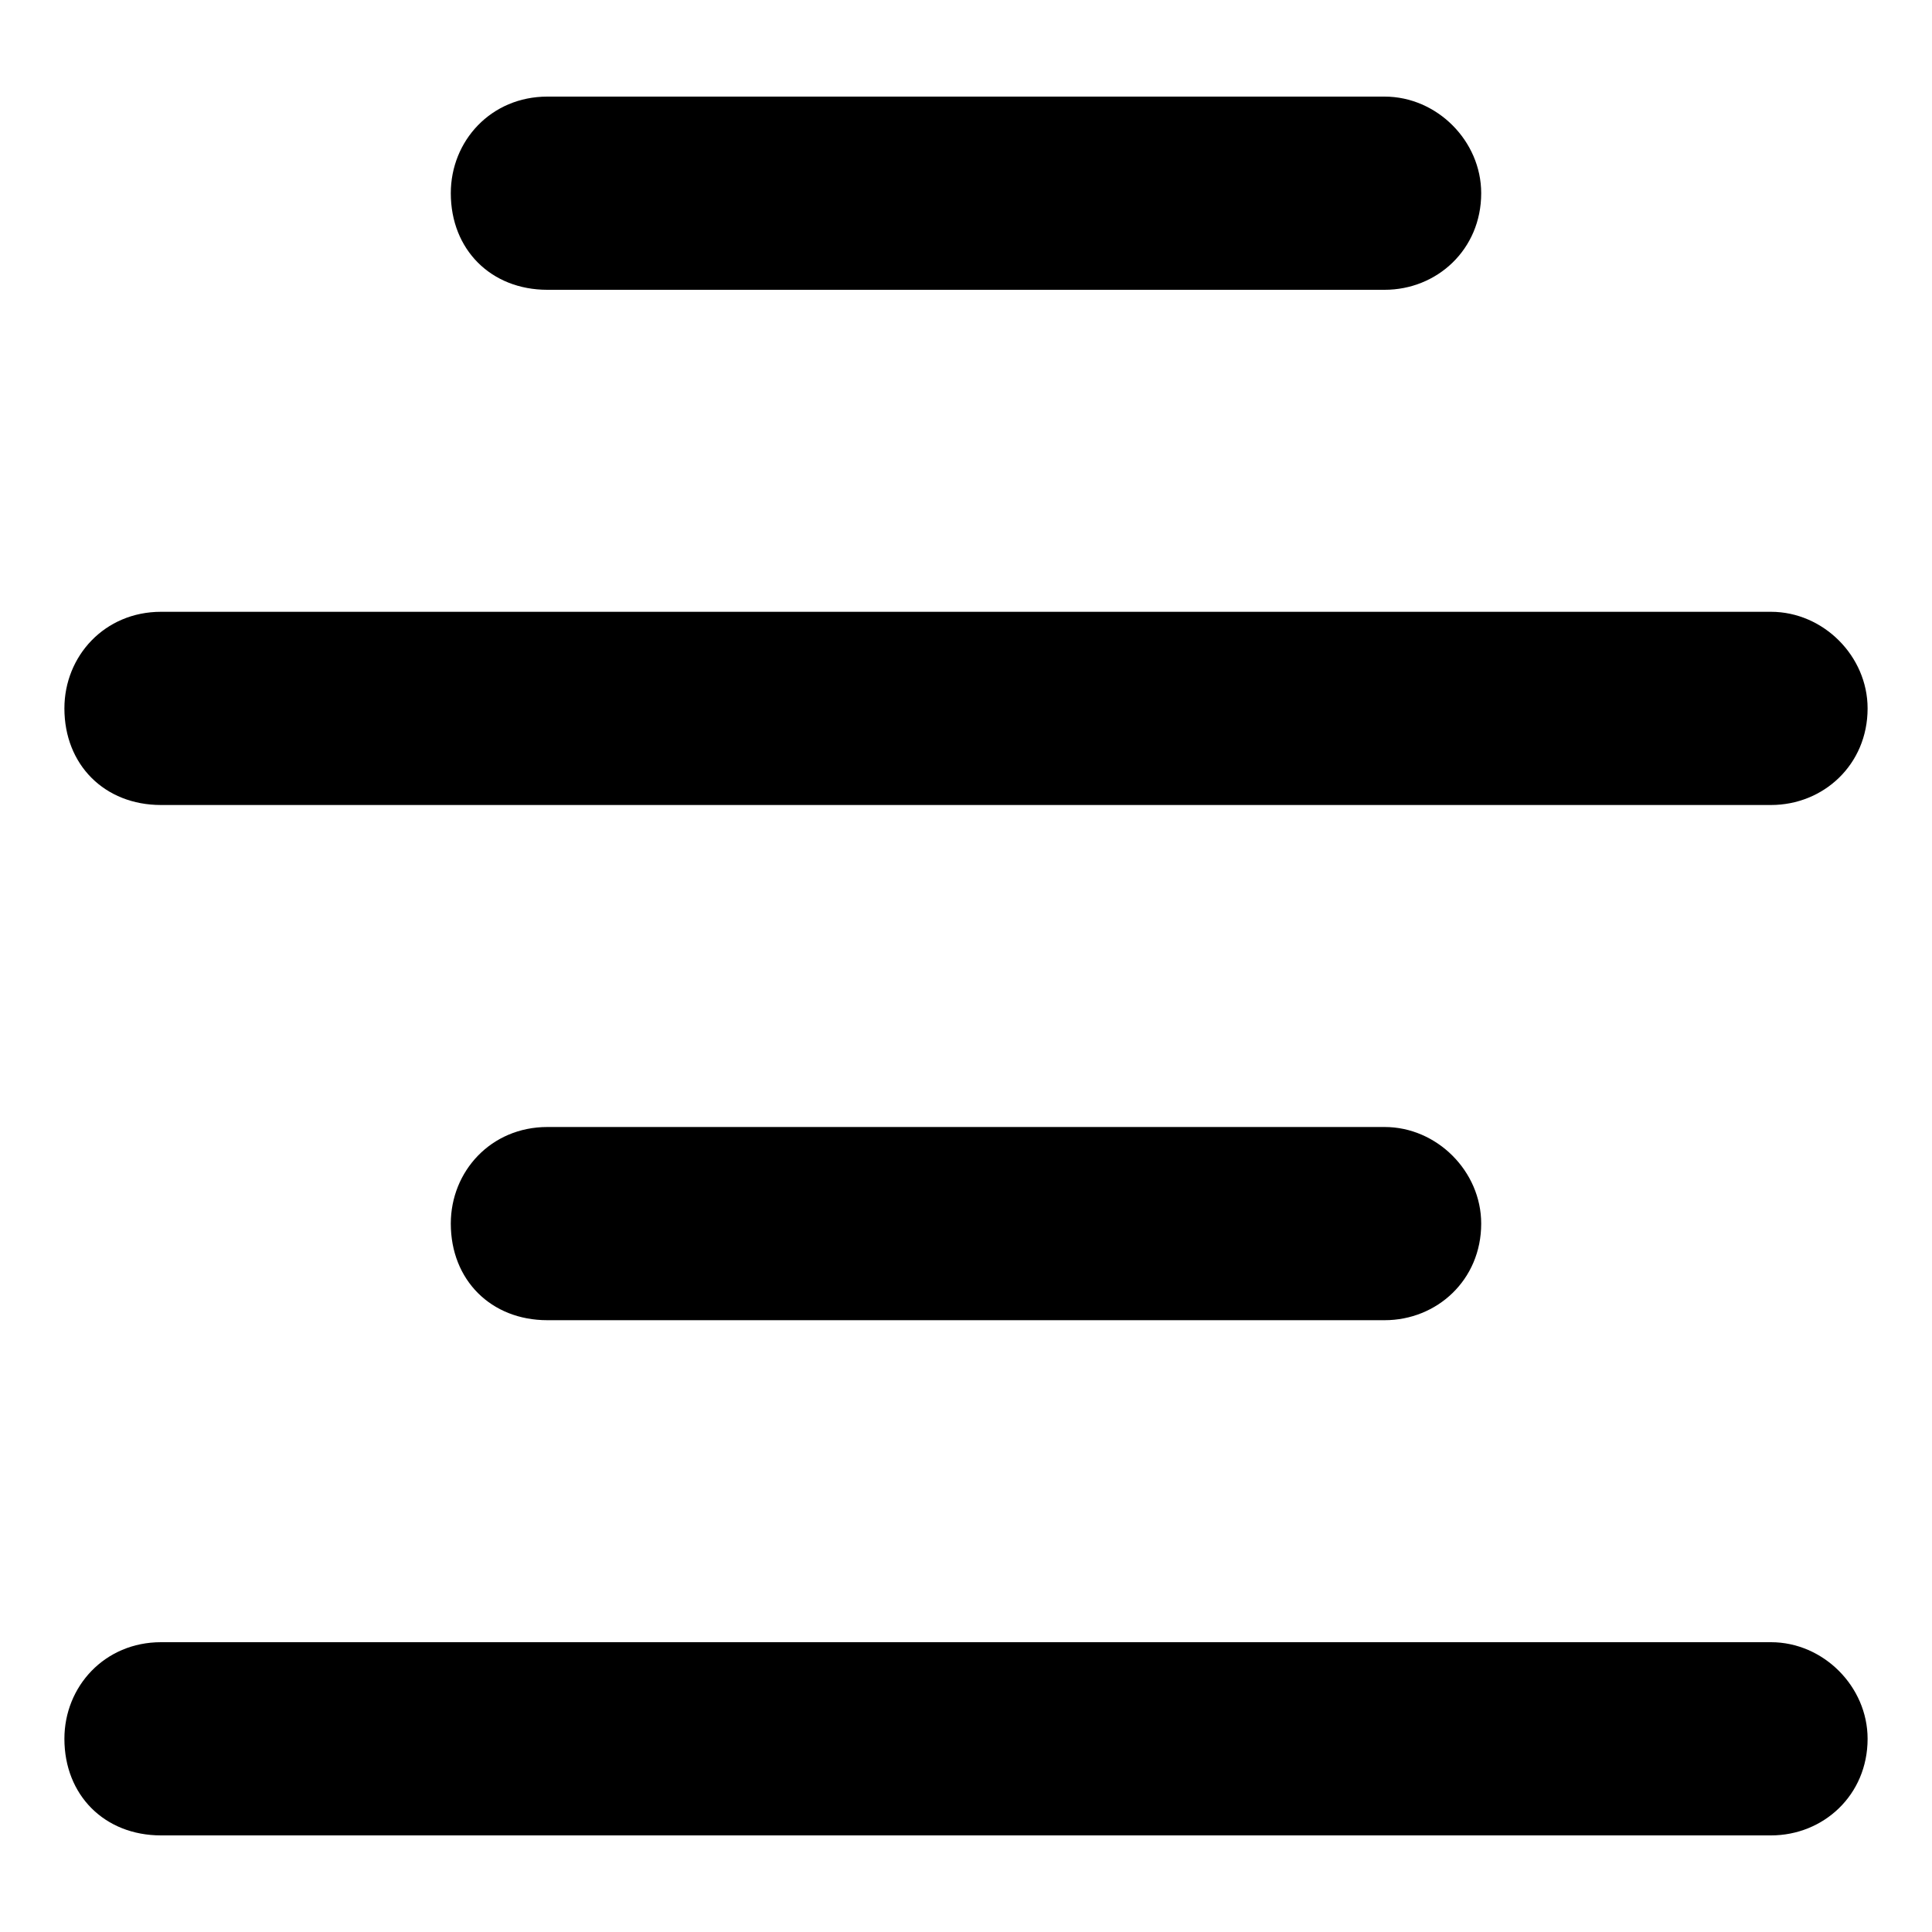
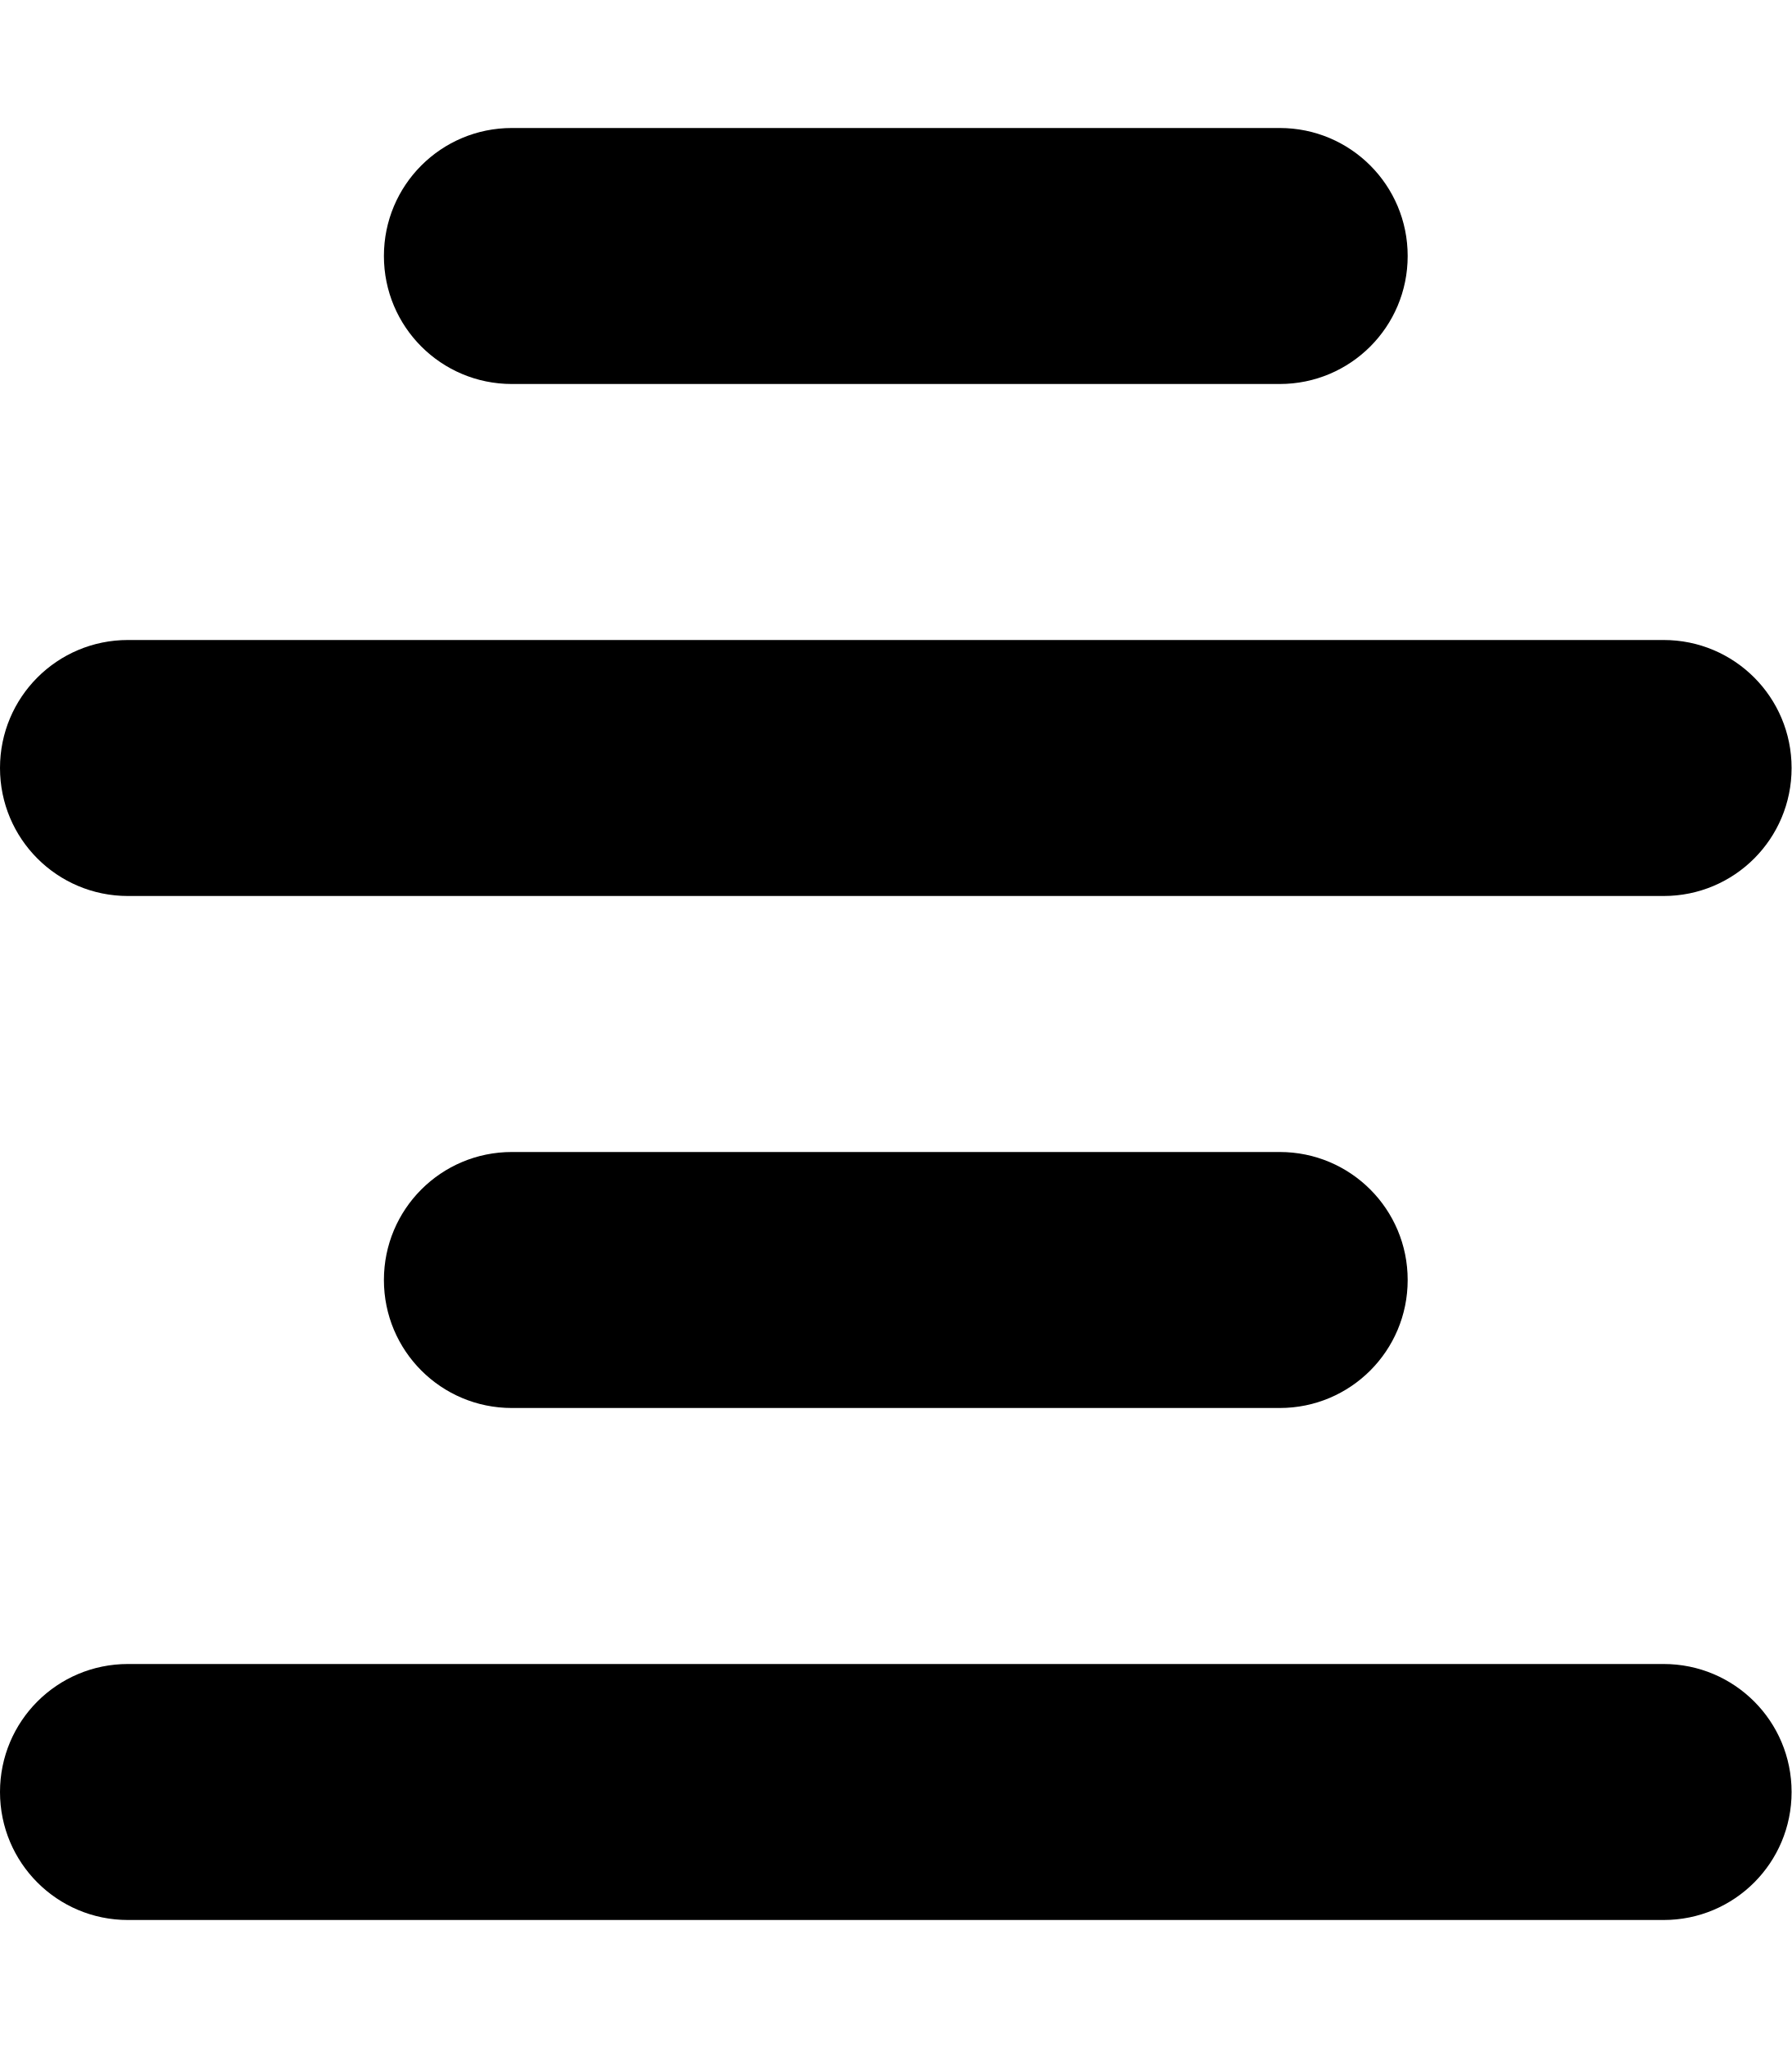
- <svg xmlns="http://www.w3.org/2000/svg" viewBox="0 0 15 15" fill="none">
-   <path d="M10.75 0.75C11.156 0.75 11.5 1.094 11.5 1.5C11.5 1.938 11.156 2.25 10.75 2.25H4.25C3.812 2.25 3.5 1.938 3.5 1.5C3.5 1.094 3.812 0.75 4.25 0.75H10.75ZM13.75 4.75C14.156 4.75 14.5 5.094 14.5 5.5C14.5 5.938 14.156 6.25 13.75 6.25H1.25C0.812 6.25 0.5 5.938 0.5 5.5C0.5 5.094 0.812 4.75 1.25 4.75H13.75ZM3.5 9.5C3.5 9.094 3.812 8.75 4.25 8.75H10.75C11.156 8.75 11.5 9.094 11.5 9.5C11.5 9.938 11.156 10.25 10.75 10.25H4.25C3.812 10.25 3.5 9.938 3.5 9.5ZM13.75 12.75C14.156 12.75 14.5 13.094 14.5 13.5C14.5 13.938 14.156 14.25 13.75 14.25H1.25C0.812 14.25 0.5 13.938 0.5 13.5C0.5 13.094 0.812 12.75 1.25 12.75H13.75Z" fill="black" />
+ <svg xmlns="http://www.w3.org/2000/svg" viewBox="0 0 448 512">
+   <path d="M352 64c0-17.7-14.3-32-32-32H128c-17.7 0-32 14.3-32 32s14.3 32 32 32H320c17.7 0 32-14.3 32-32zm96 128c0-17.7-14.3-32-32-32H32c-17.7 0-32 14.3-32 32s14.3 32 32 32H416c17.7 0 32-14.3 32-32zM0 448c0 17.7 14.3 32 32 32H416c17.7 0 32-14.3 32-32s-14.3-32-32-32H32c-17.7 0-32 14.3-32 32zM352 320c0-17.7-14.3-32-32-32H128c-17.7 0-32 14.3-32 32s14.3 32 32 32H320c17.7 0 32-14.3 32-32z" />
</svg>
